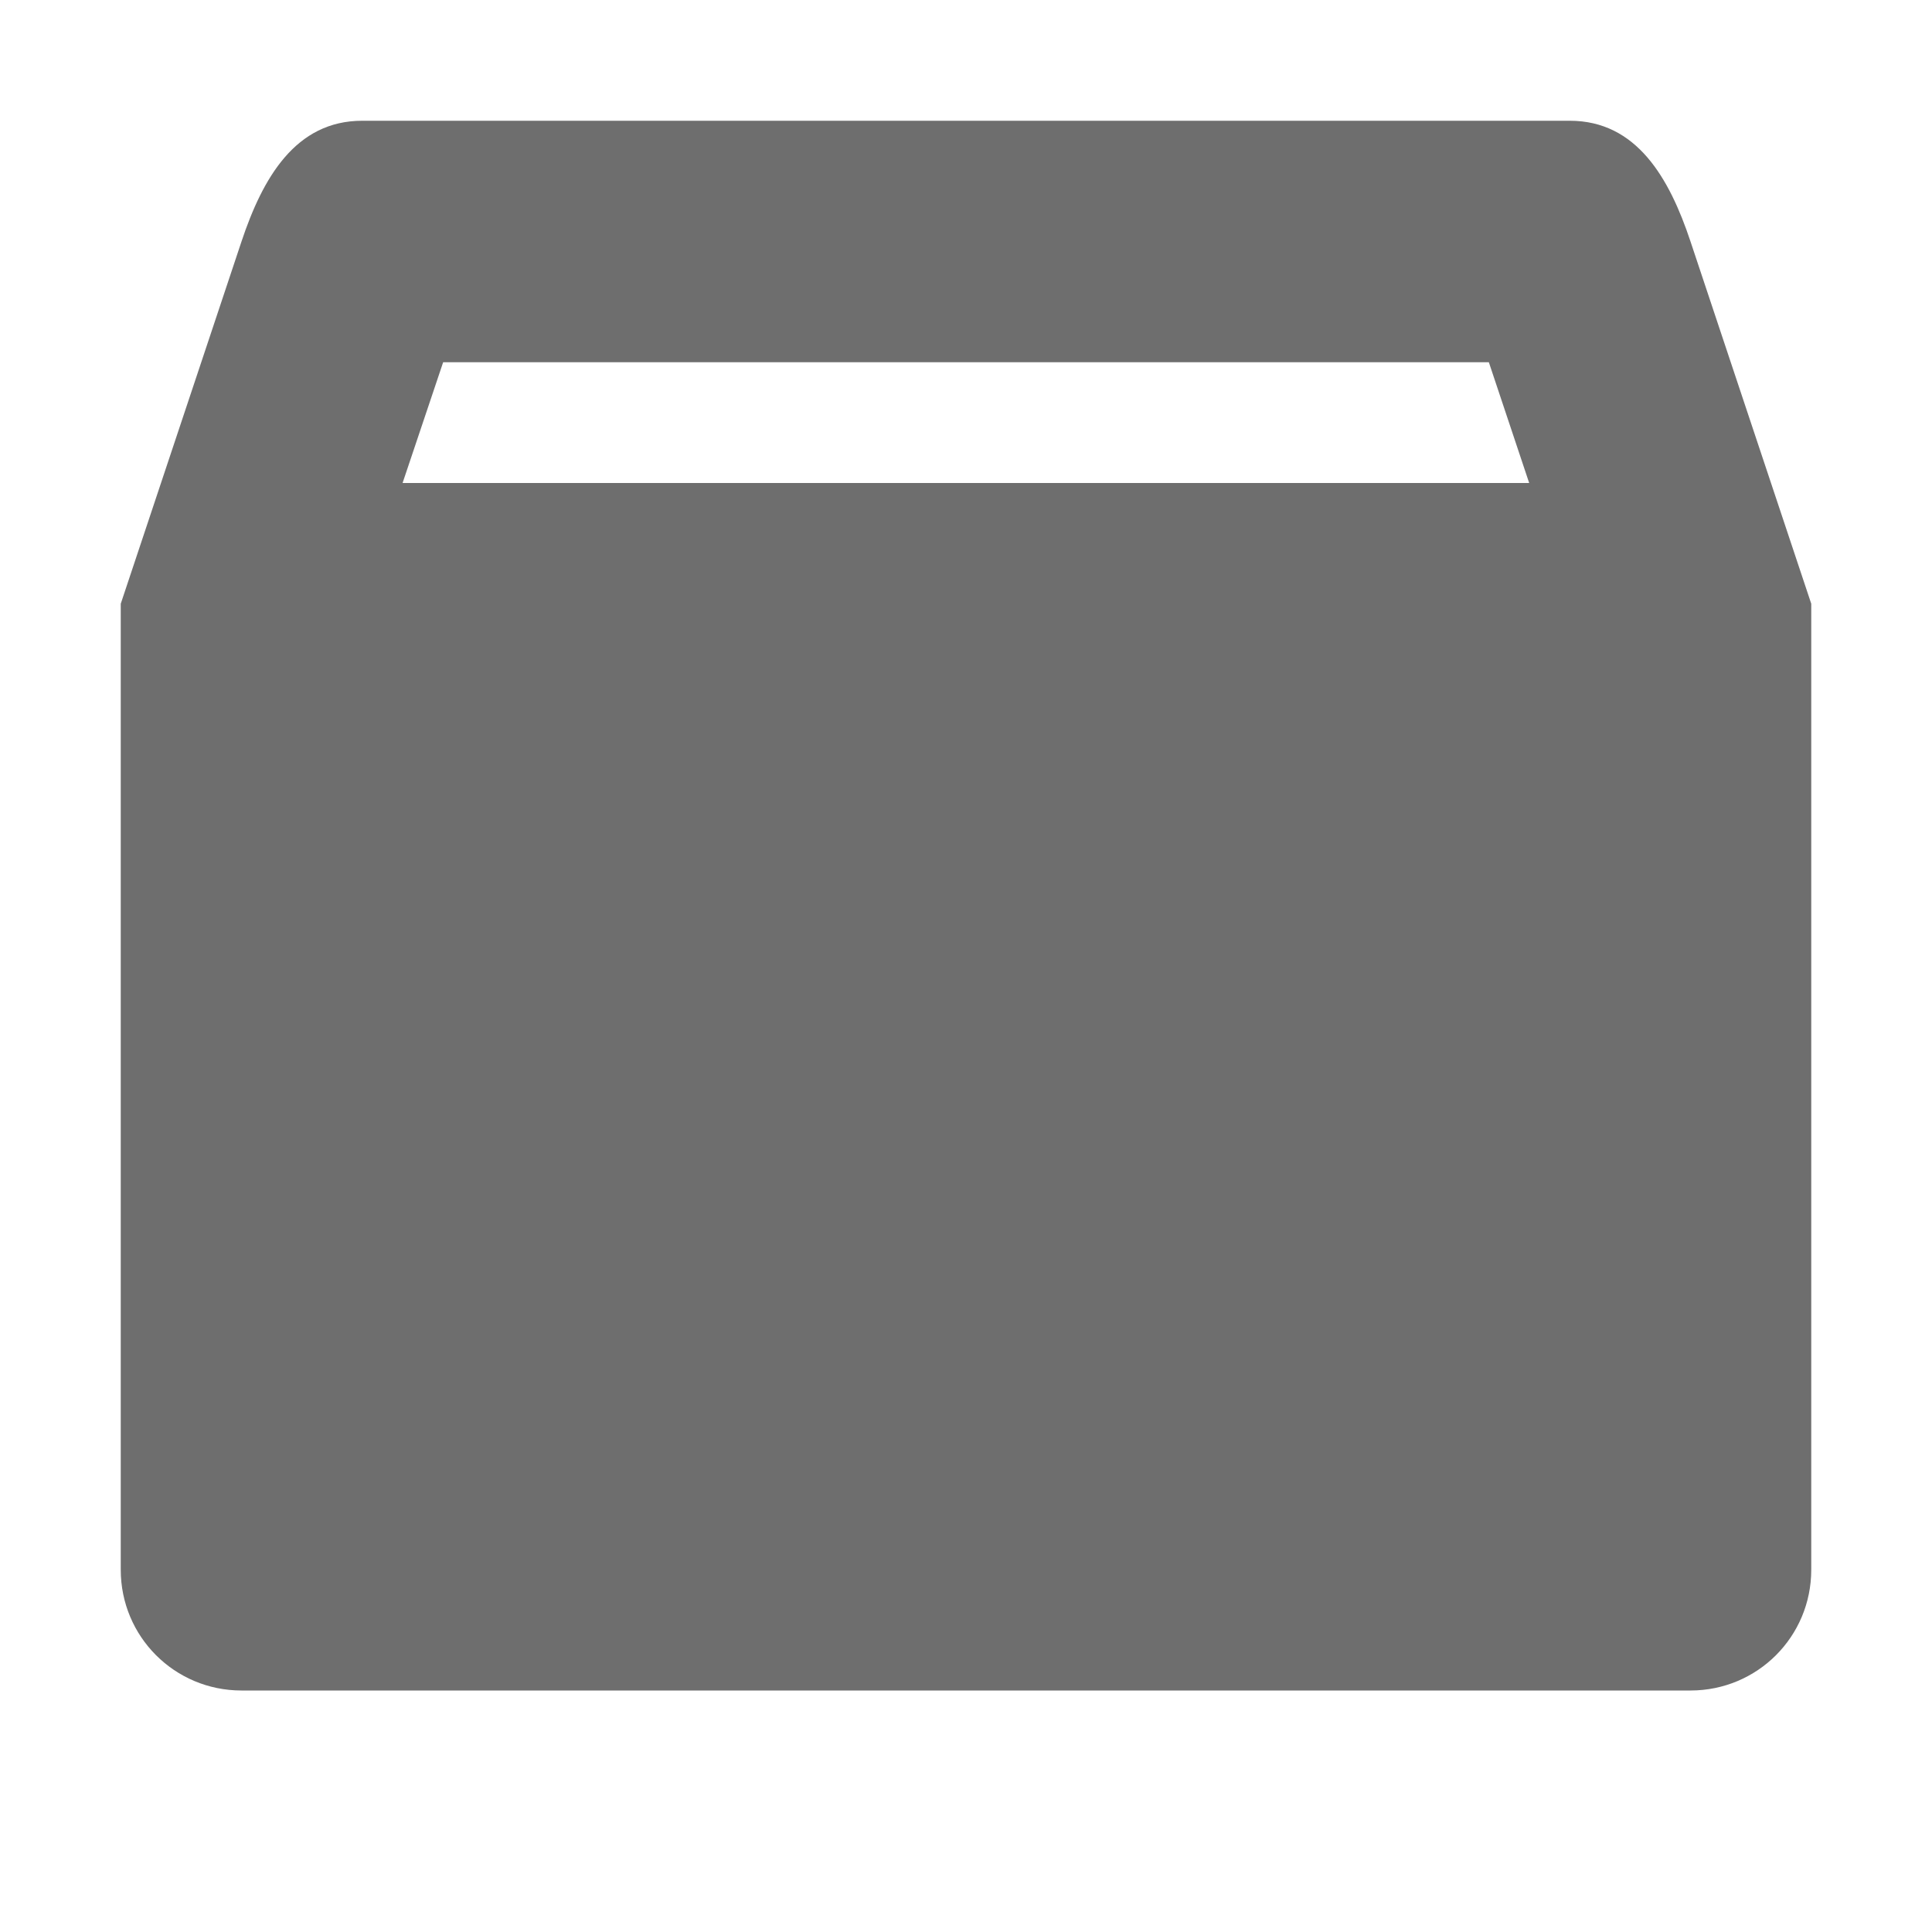
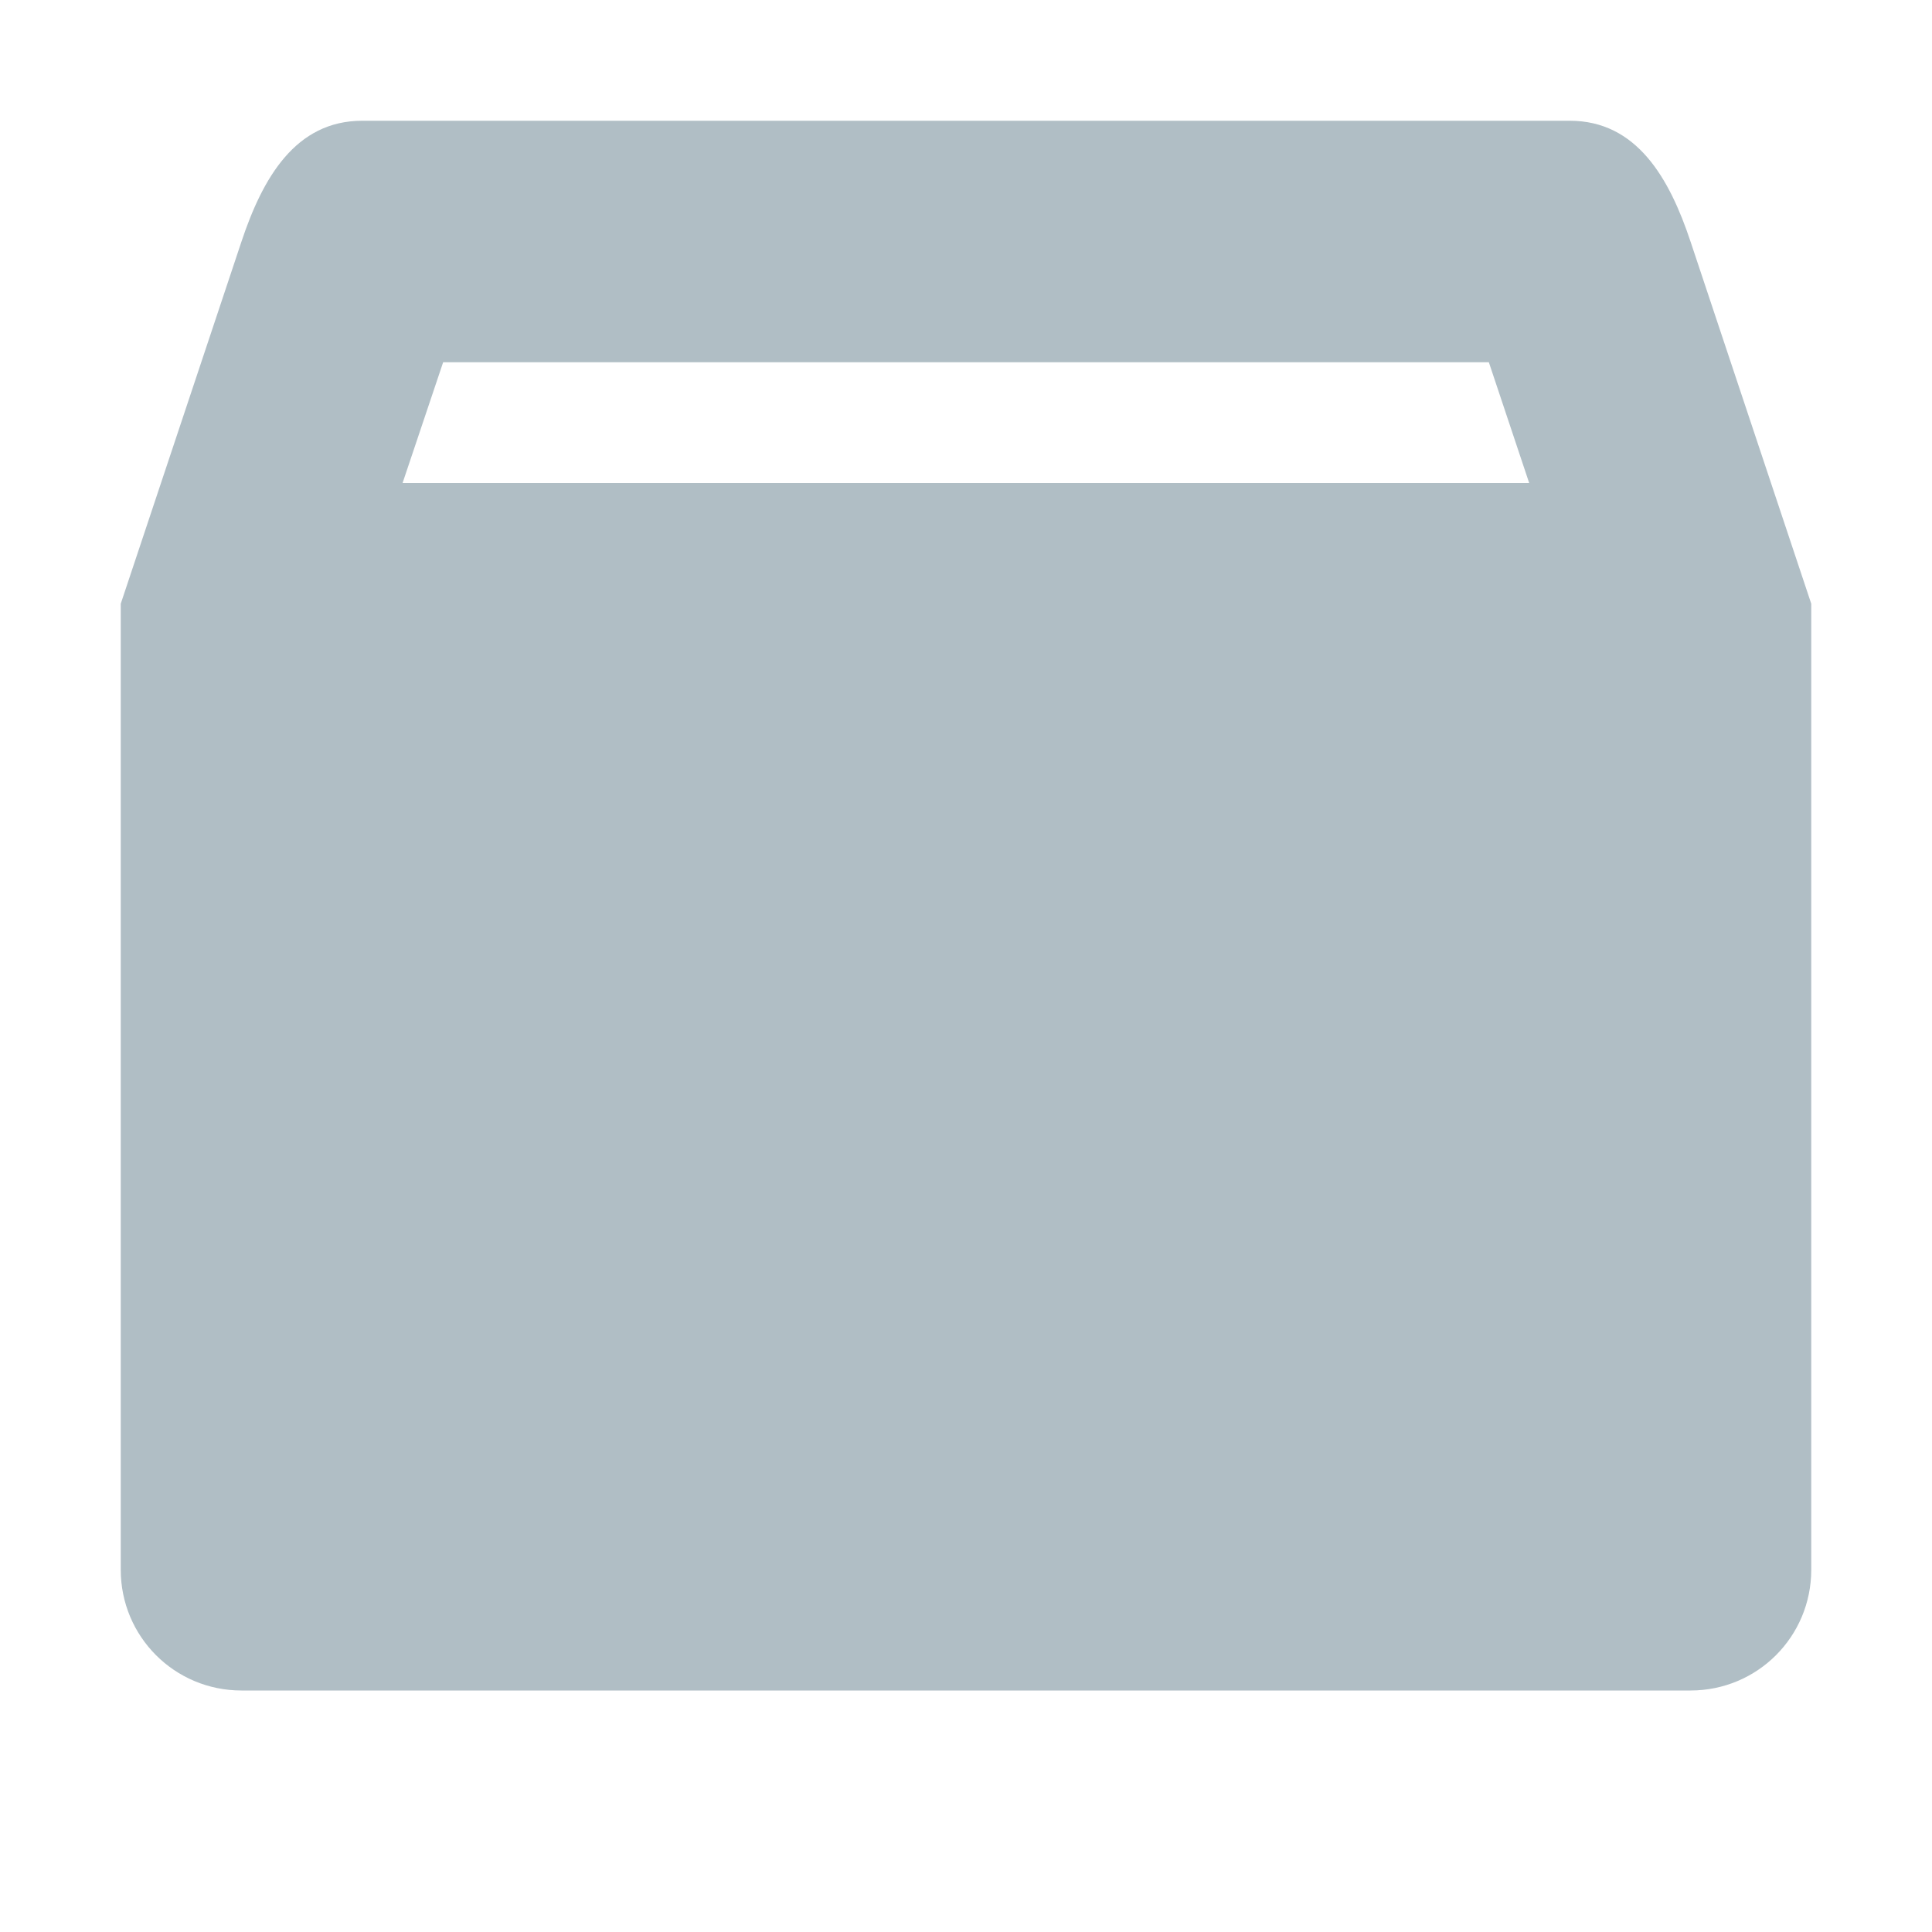
<svg xmlns="http://www.w3.org/2000/svg" version="1.1" viewBox="0 0 16 16">
  <defs>
    <style type="text/css">.ColorScheme-Text { color:#6e6e6e; } .ColorScheme-Highlight { color:#4285f4; } .ColorScheme-NeutralText { color:#ff9800; } .ColorScheme-PositiveText { color:#4caf50; } .ColorScheme-NegativeText { color:#f44336; }</style>
  </defs>
-   <path class="ColorScheme-Text" d="m3 1c-0.554 0-0.825 0.475-1 1l-1 3v8c0 0.554 0.446 1 1 1h12c0.554 0 1-0.446 1-1v-8l-1-3c-0.175-0.526-0.446-1-1-1zm0.67 2h8.66l0.334 1h-9.33zm3.33 3h2v3h1.75l-2.75 3-2.75-3h1.75z" fill="currentColor" />
-   <rect x="3.346" y="4.915" width="9.893" height="7.768" fill="#6e6e6e" />
+   <path class="ColorScheme-Text" d="m3 1c-0.554 0-0.825 0.475-1 1l-1 3v8c0 0.554 0.446 1 1 1h12c0.554 0 1-0.446 1-1v-8l-1-3c-0.175-0.526-0.446-1-1-1h-10zm0.67 2h8.66l0.334 1h-9.33l0.336-1z" fill="#b0bec5" />
</svg>
